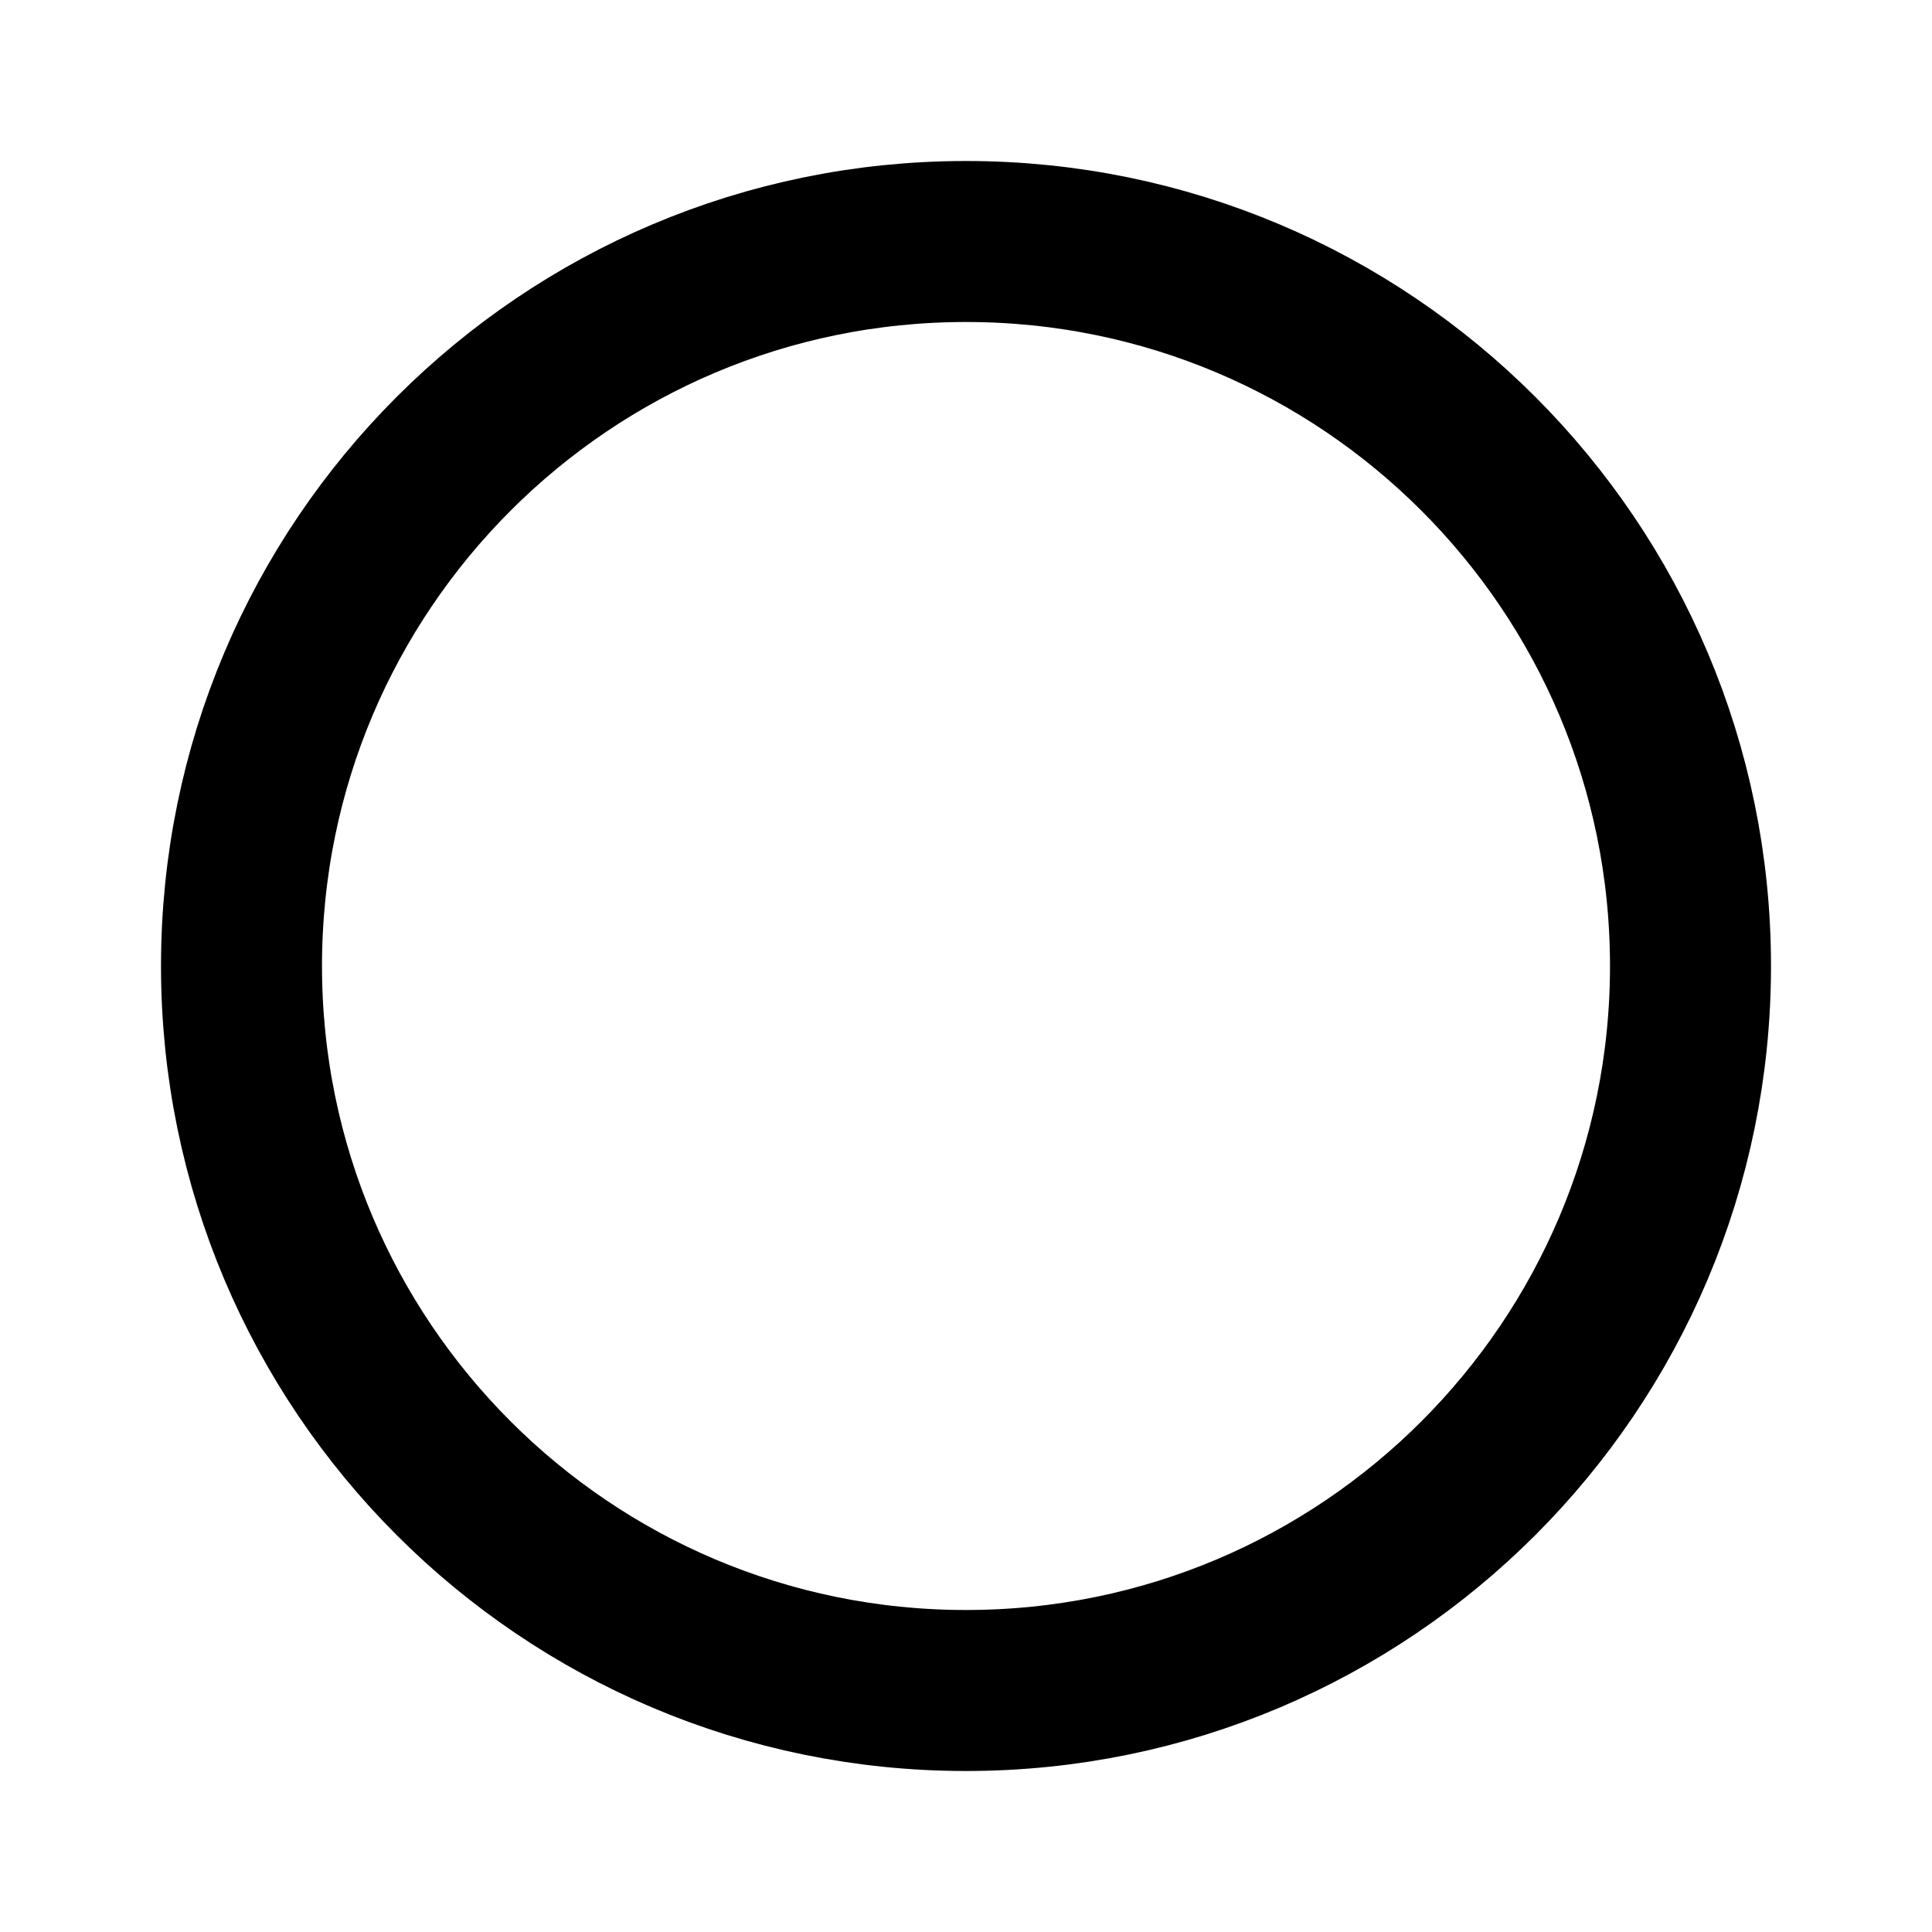
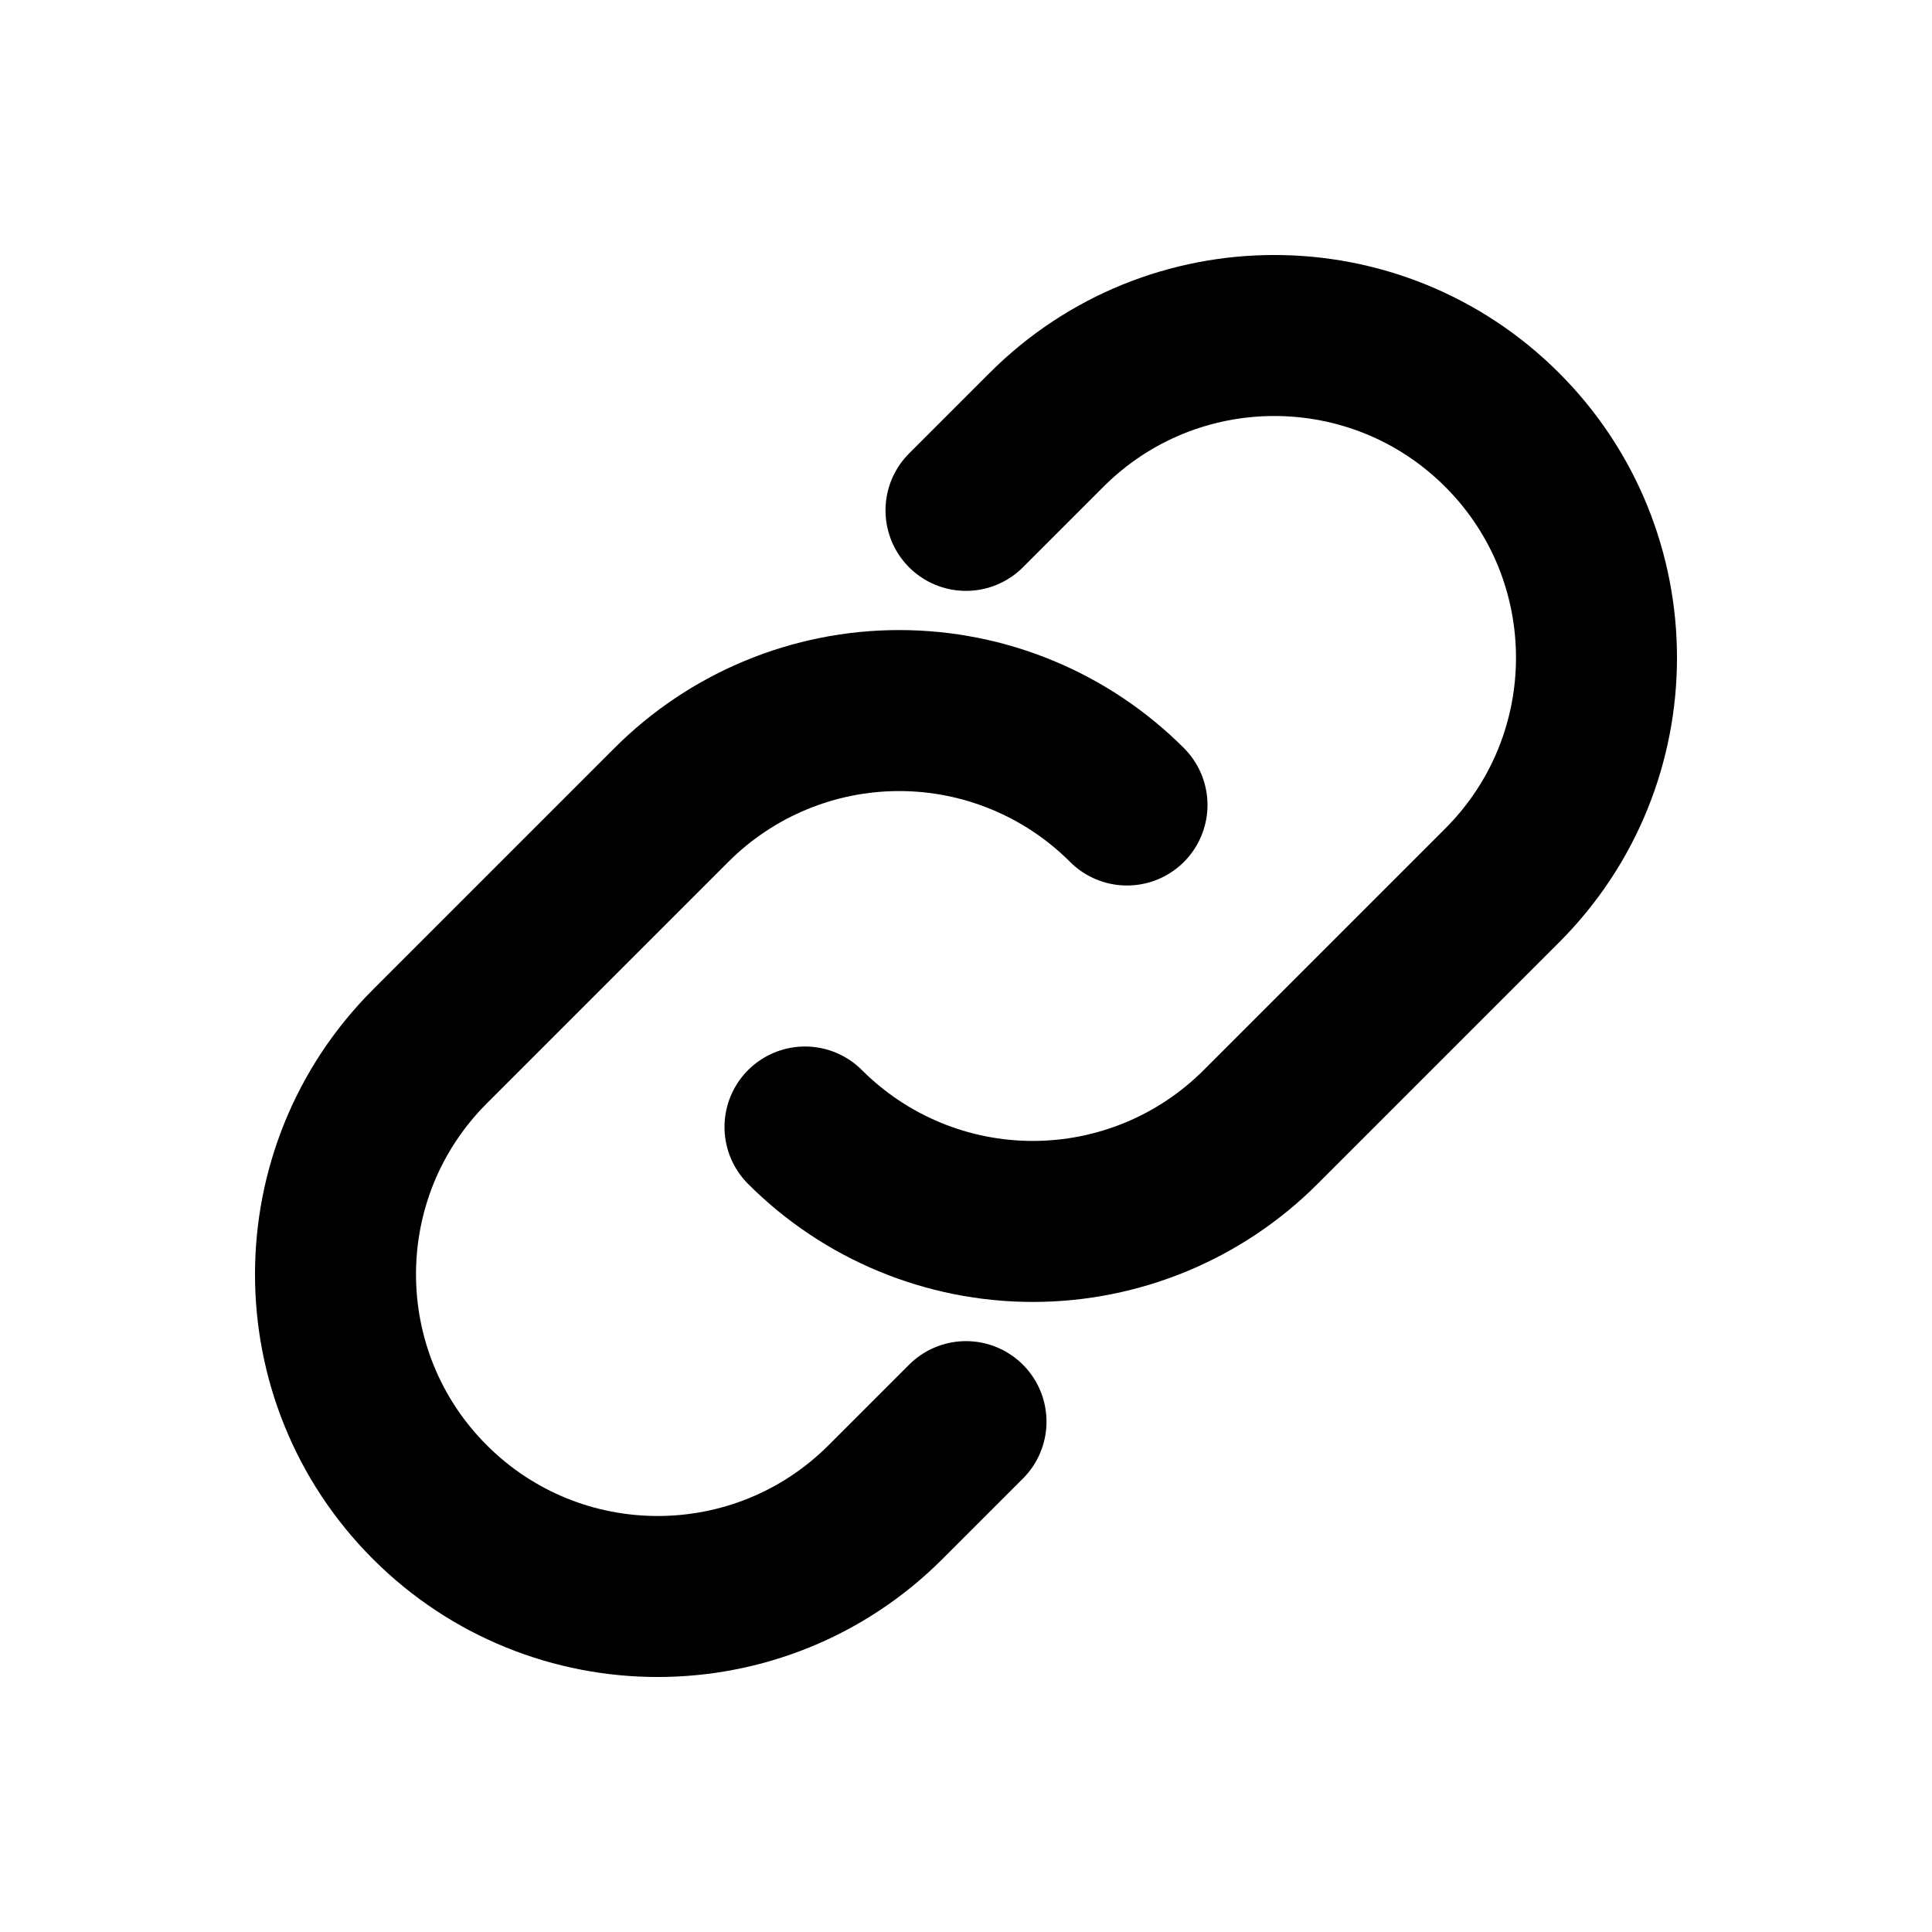
<svg xmlns="http://www.w3.org/2000/svg" width="24" height="24" viewBox="0 0 24 24" fill="none" stroke="currentColor" stroke-width="2" stroke-linecap="round" stroke-linejoin="round">
-   <circle cx="12" cy="12" r="9" />
+   <path d="M10 14 a4 4 0 0 0 5.66 0 l3-3 a4 4 0 0 0-5.66-5.66 l-1 1" />
+   <path d="M14 10 a4 4 0 0 0-5.66 0 l-3 3 a4 4 0 0 0 5.66 5.66 l1-1" />
</svg>
